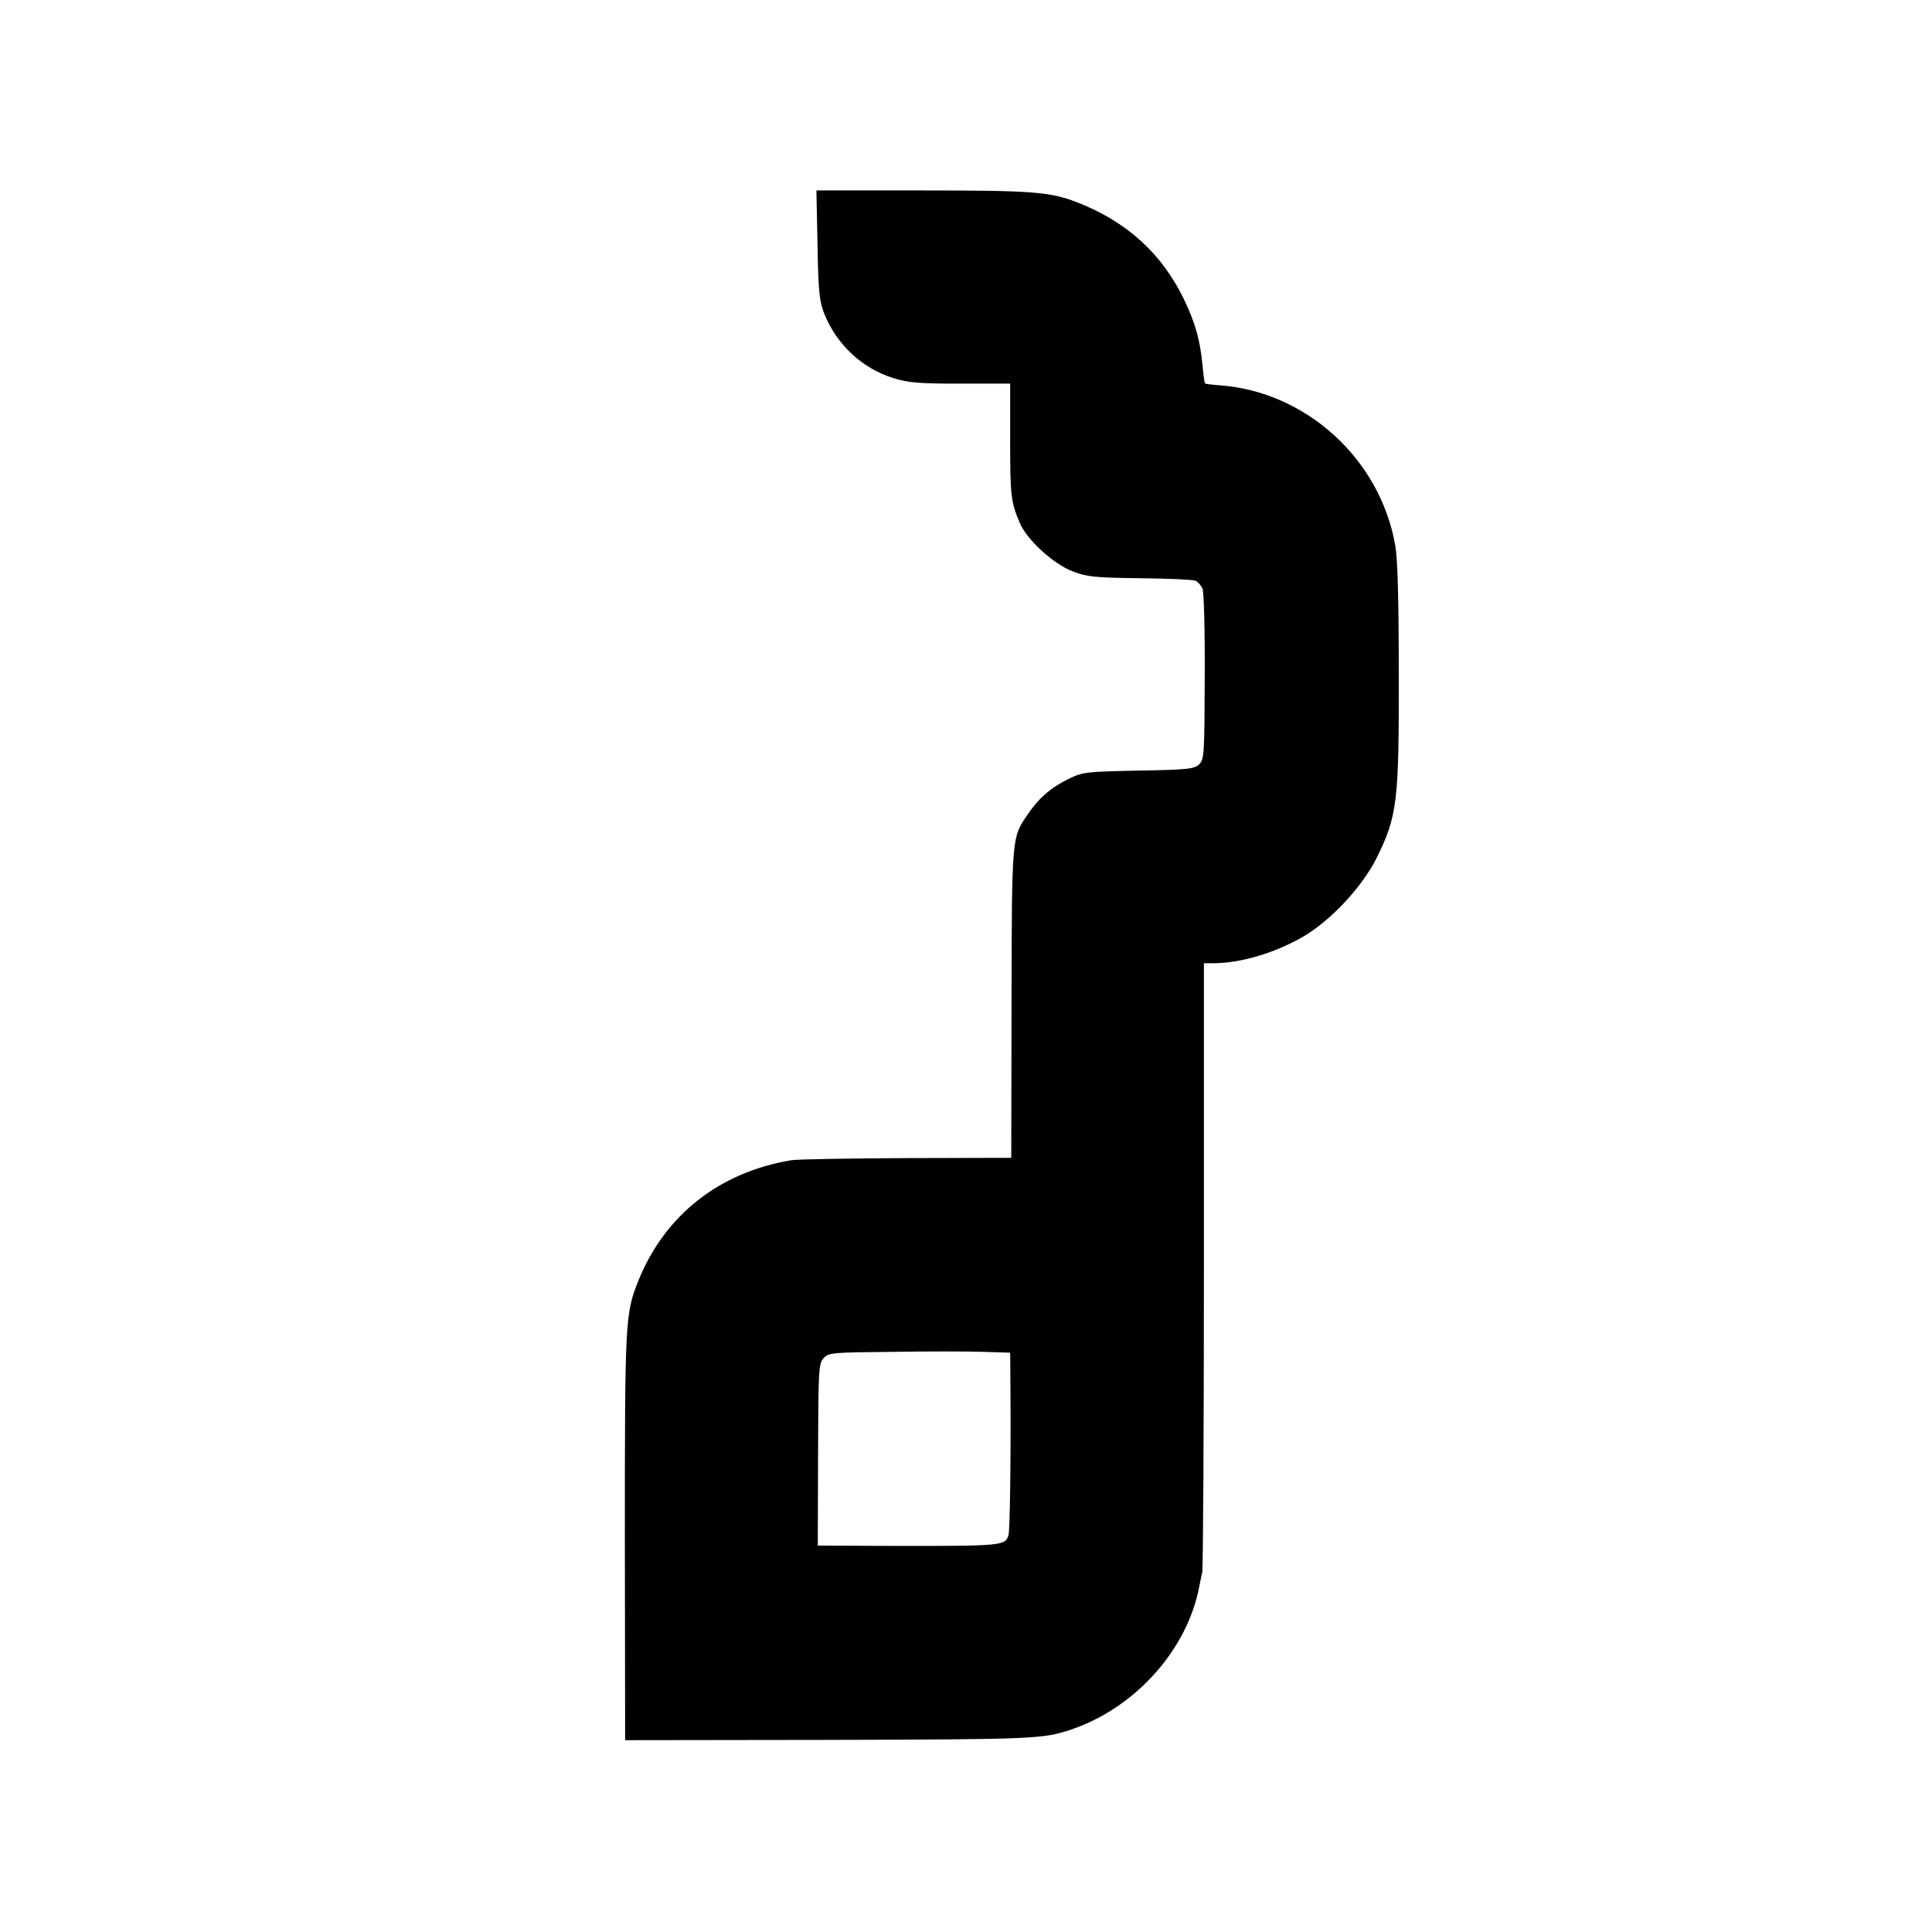
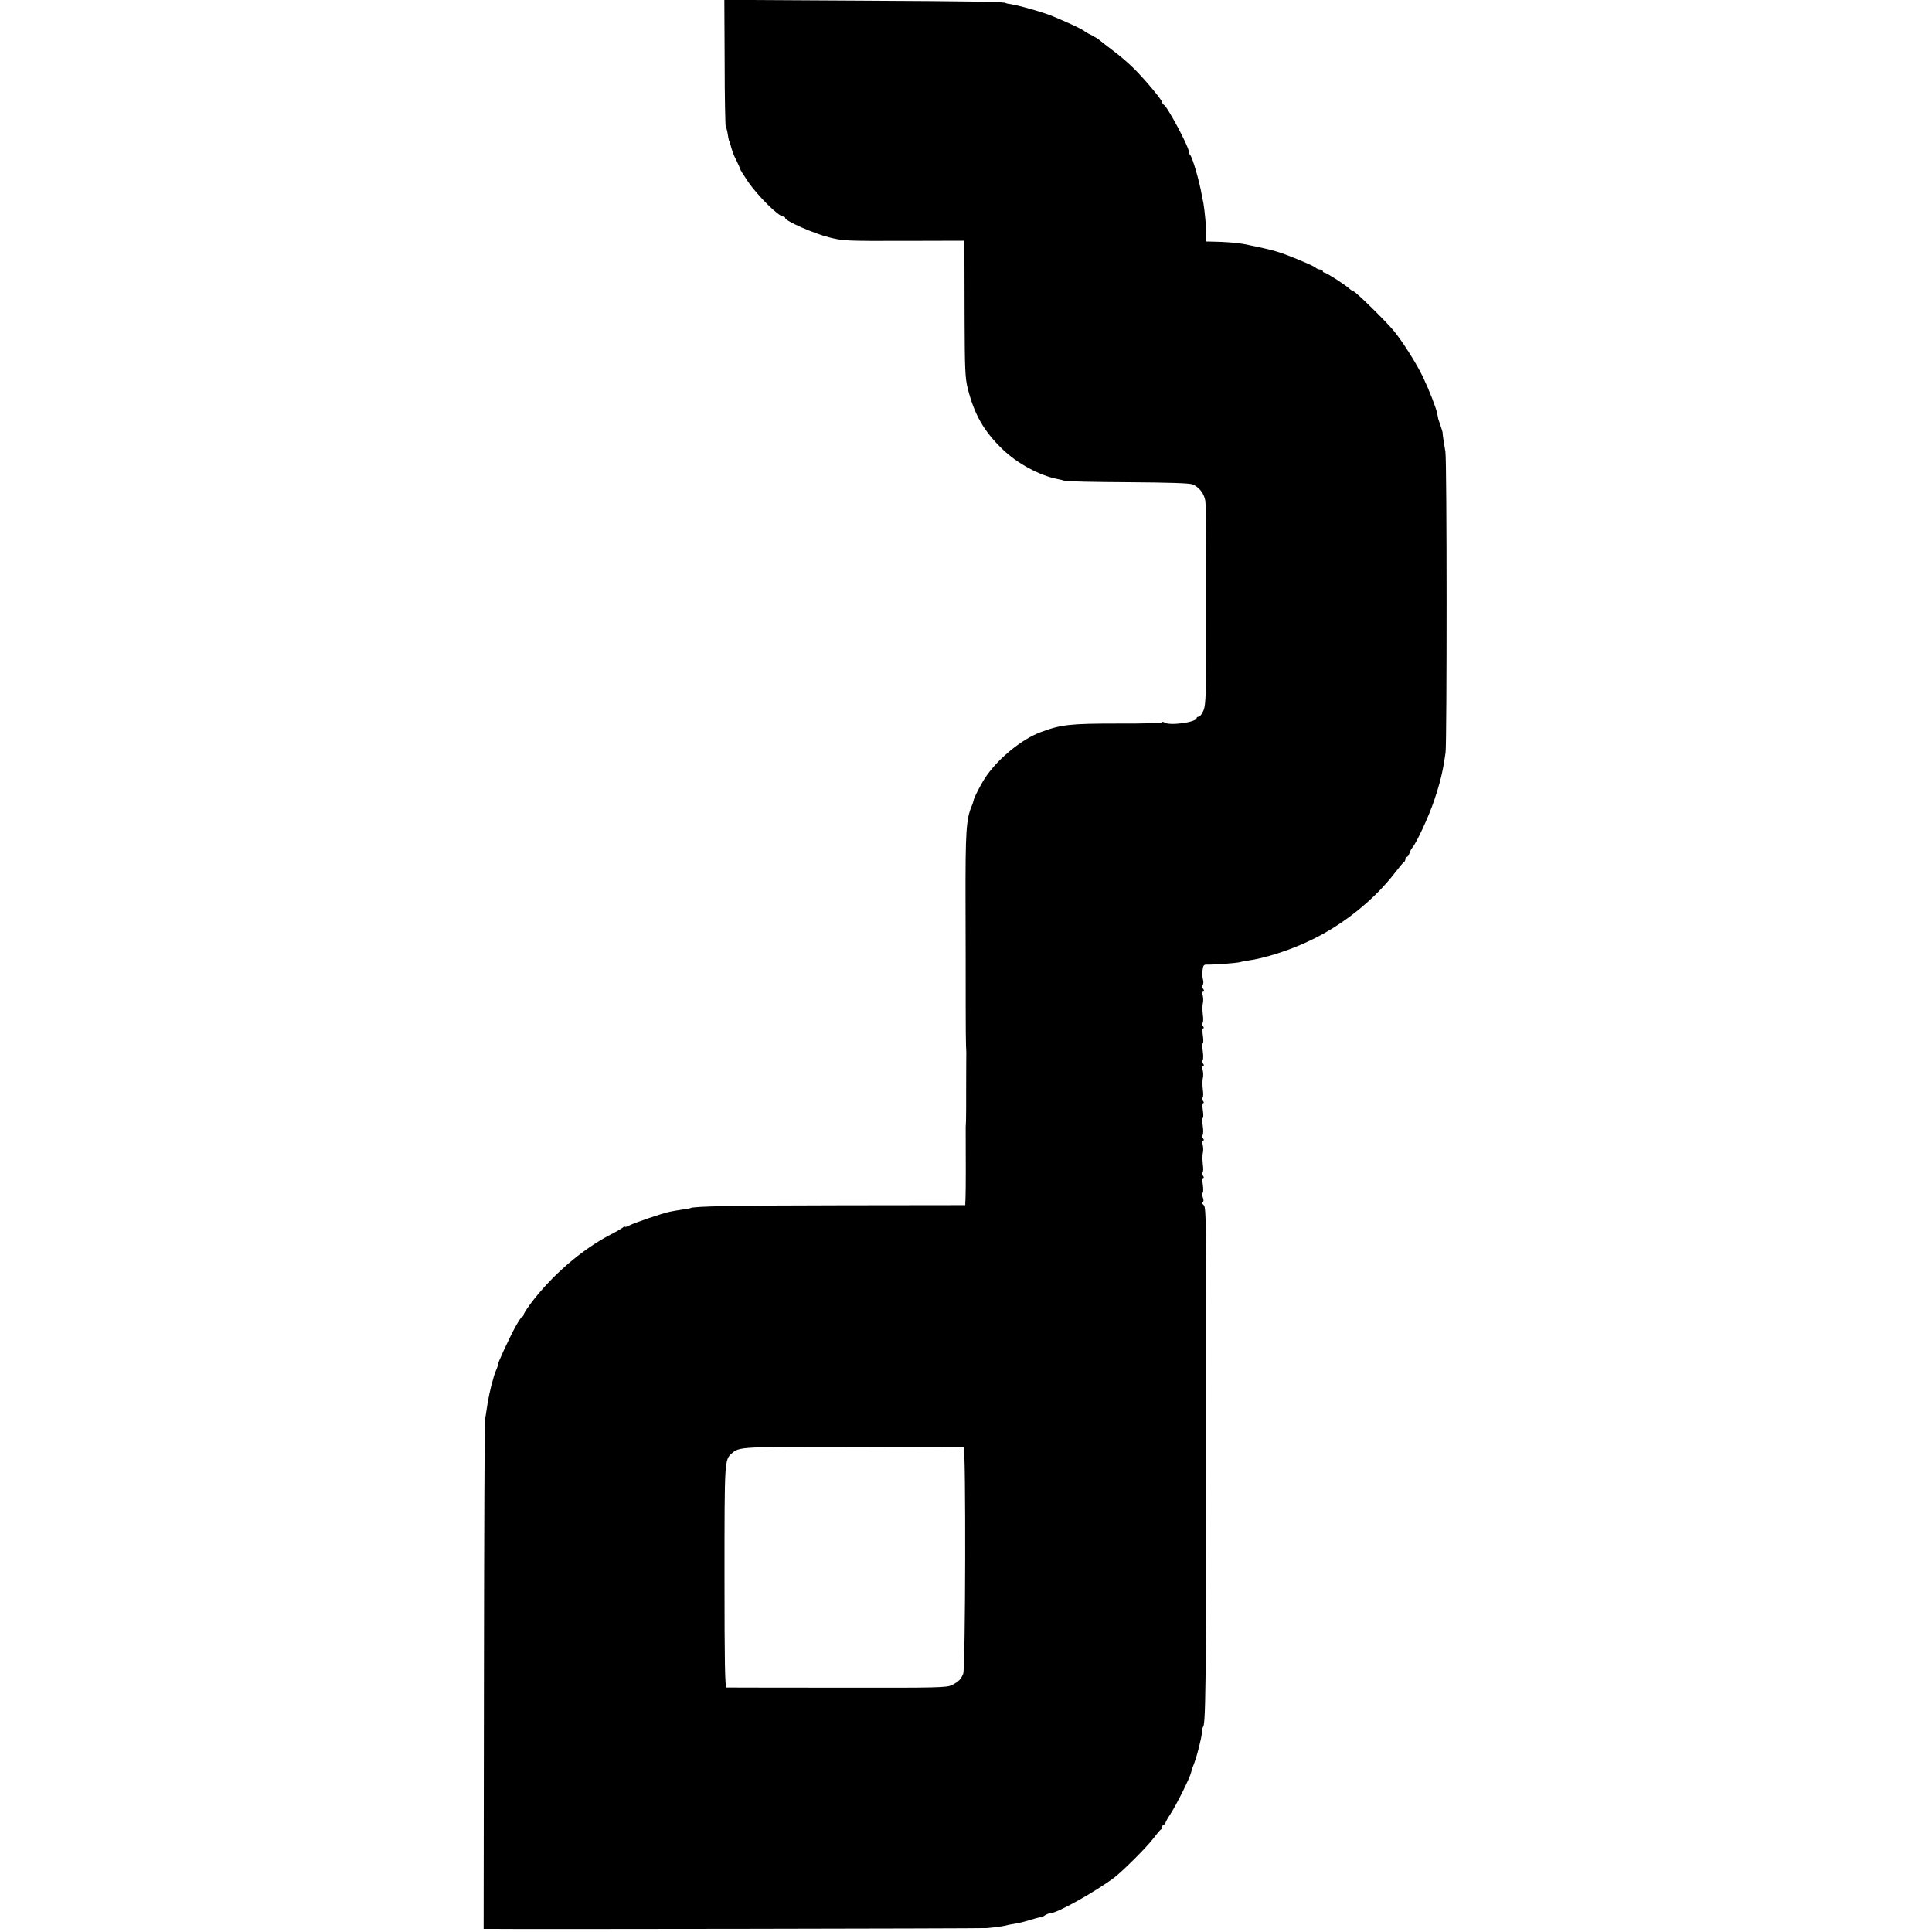
- <svg xmlns="http://www.w3.org/2000/svg" version="1.0" width="700pt" height="700pt" viewBox="0 0 700 700" preserveAspectRatio="xMidYMid meet">
-   <g transform="translate(0,700) scale(0.1,-0.1)" fill="#000000" stroke="none">
-     <path d="M2962 6113 c3 -173 7 -205 25 -251 45 -111 137 -197 250 -232 55 -17 93 -20 244 -20 l179 0 0 -202 c0 -201 2 -226 35 -303 26 -61 121 -148 191 -175 52 -20 79 -23 244 -25 102 -1 192 -5 201 -9 9 -4 21 -17 26 -29 5 -12 9 -154 8 -319 -1 -283 -2 -299 -20 -317 -18 -17 -39 -20 -220 -23 -193 -4 -202 -5 -255 -31 -63 -31 -107 -69 -148 -130 -56 -82 -56 -76 -57 -682 l-1 -560 -379 -1 c-209 -1 -398 -4 -420 -8 -260 -44 -456 -199 -552 -436 -48 -120 -49 -145 -49 -930 l1 -735 728 1 c761 2 787 3 892 39 230 79 417 289 460 516 3 13 7 37 11 52 3 16 6 518 6 1118 l0 1089 37 0 c99 1 222 38 322 96 100 58 215 181 267 286 75 151 81 206 80 667 0 268 -4 419 -13 466 -55 313 -324 557 -637 579 -27 2 -50 5 -52 7 -2 2 -6 31 -9 65 -9 92 -25 151 -67 239 -80 166 -208 283 -390 353 -97 37 -161 42 -558 42 l-384 0 4 -197z m699 -4136 c2 -272 -2 -523 -7 -539 -12 -39 -18 -40 -455 -39 l-236 1 1 329 c1 308 2 330 20 350 18 20 30 21 250 23 127 2 275 2 329 0 l97 -3 1 -122z" />
+ <svg xmlns="http://www.w3.org/2000/svg" version="1.0" width="1240pt" height="1240pt" viewBox="0 0 1240 1240" preserveAspectRatio="xMidYMid meet">
+   <g transform="translate(0,1240) scale(0.1,-0.1)" fill="#000000" stroke="none">
+     <path d="M4651 11998 c0 -222 4 -407 7 -413 4 -5 8 -19 10 -30 5 -33 10 -60 13 -62 1 -2 2 -6 4 -10 15 -56 22 -75 42 -114 13 -26 23 -50 23 -53 0 -4 22 -39 49 -79 63 -93 198 -227 229 -227 6 0 12 -4 12 -10 0 -18 184 -99 280 -123 91 -23 106 -24 482 -23 l388 1 0 -75 c0 -41 1 -237 1 -436 1 -313 4 -370 19 -433 43 -171 103 -277 225 -395 94 -91 237 -168 354 -191 13 -2 32 -7 44 -11 12 -4 195 -8 407 -9 270 -2 394 -6 414 -14 42 -17 74 -58 82 -105 4 -23 7 -325 6 -671 0 -568 -2 -635 -17 -673 -10 -23 -23 -42 -31 -42 -8 0 -14 -4 -14 -9 0 -27 -176 -51 -207 -28 -7 5 -13 6 -13 1 0 -5 -127 -9 -282 -8 -311 0 -368 -6 -501 -56 -116 -44 -260 -159 -343 -276 -31 -42 -86 -149 -86 -164 0 -3 -5 -18 -12 -35 -35 -83 -40 -165 -39 -610 1 -242 1 -541 1 -665 0 -124 1 -241 2 -260 1 -19 2 -39 2 -45 0 -5 -1 -100 -1 -210 0 -110 0 -213 -1 -230 -1 -16 -2 -34 -2 -40 1 -179 1 -412 -1 -450 l-2 -50 -792 -1 c-693 -1 -952 -6 -972 -18 -3 -2 -28 -7 -56 -10 -27 -4 -61 -10 -75 -13 -50 -10 -236 -74 -262 -89 -16 -8 -28 -12 -28 -7 0 4 -4 4 -8 -2 -4 -5 -42 -28 -85 -50 -184 -95 -381 -266 -515 -447 -23 -31 -42 -62 -42 -68 0 -5 -3 -10 -8 -10 -4 0 -23 -28 -42 -62 -38 -68 -121 -248 -115 -248 2 0 -3 -17 -12 -37 -8 -21 -15 -40 -15 -43 -1 -3 -2 -9 -4 -15 -12 -36 -34 -138 -39 -180 -4 -27 -9 -61 -12 -75 -3 -14 -6 -755 -7 -1647 l-2 -1623 25 0 c161 -3 3169 2 3206 5 56 5 112 13 135 20 8 2 31 6 50 9 19 3 63 14 98 25 34 11 62 17 62 15 0 -3 10 2 22 10 12 9 30 16 38 16 44 0 294 140 415 232 56 44 206 193 247 248 23 30 45 57 50 58 4 2 8 10 8 18 0 8 5 14 10 14 6 0 10 4 10 9 0 6 13 29 29 53 41 63 128 236 136 273 1 5 5 19 9 30 17 43 26 72 37 115 17 67 20 82 24 115 2 17 4 30 5 30 18 0 21 252 22 1764 1 1479 0 1575 -16 1586 -10 8 -13 16 -7 19 7 4 7 15 1 31 -5 13 -6 27 -1 29 4 3 5 26 1 51 -4 27 -3 45 3 45 5 0 4 6 -2 14 -7 8 -8 17 -3 20 5 3 6 27 2 53 -3 27 -3 60 0 73 4 14 3 37 -1 53 -5 17 -4 27 3 27 7 0 6 5 -1 14 -7 8 -8 17 -3 20 5 3 6 28 2 56 -4 28 -4 53 0 55 4 2 4 25 0 50 -4 27 -3 45 3 45 5 0 4 6 -2 14 -7 8 -8 17 -3 20 5 3 6 27 2 53 -3 27 -3 60 0 73 4 14 3 37 -1 53 -5 17 -4 27 3 27 7 0 6 5 -1 14 -7 8 -8 17 -3 20 5 3 6 28 2 56 -4 28 -4 53 0 55 4 2 4 25 0 50 -4 27 -3 45 3 45 5 0 4 6 -2 14 -7 8 -8 17 -3 20 5 3 6 27 2 53 -3 27 -3 60 0 73 4 14 3 37 -1 53 -5 17 -4 27 3 27 7 0 7 4 0 13 -6 7 -7 18 -2 26 4 8 5 23 1 33 -3 10 -5 36 -3 58 3 33 8 39 26 39 34 -2 199 10 216 16 8 3 29 7 45 9 108 14 275 67 405 130 209 99 411 261 546 438 27 35 52 65 56 66 4 2 8 10 8 18 0 8 4 14 9 14 5 0 13 10 17 23 3 12 12 29 19 37 27 31 105 199 139 300 42 125 57 190 74 310 9 73 9 1872 -1 1930 -11 63 -19 119 -18 125 0 2 -6 23 -14 45 -8 22 -14 42 -15 45 0 3 0 6 -1 8 0 1 -2 12 -5 24 -6 34 -51 149 -91 233 -41 85 -126 221 -186 295 -48 59 -247 255 -260 255 -4 0 -15 7 -24 15 -22 23 -150 105 -162 105 -6 0 -11 5 -11 10 0 6 -8 10 -17 10 -9 0 -24 6 -32 14 -17 14 -196 88 -246 101 -16 5 -34 10 -40 11 -19 6 -140 32 -180 39 -47 8 -122 13 -186 14 l-47 1 0 43 c1 42 -11 163 -18 202 -2 11 -7 34 -10 50 -17 98 -60 242 -75 260 -5 5 -9 15 -9 23 0 31 -140 293 -161 300 -5 2 -9 8 -9 14 0 14 -108 144 -181 217 -35 35 -98 89 -139 119 -41 31 -77 59 -80 62 -8 8 -42 29 -70 42 -14 7 -27 15 -30 18 -13 14 -184 91 -250 113 -81 27 -177 53 -225 61 -16 2 -30 5 -30 6 0 9 -184 12 -933 16 l-873 5 2 -403z m1534 -8887 c15 -2 12 -1417 -3 -1454 -15 -36 -29 -50 -72 -72 -33 -17 -81 -18 -735 -17 -385 0 -706 1 -712 1 -10 1 -13 150 -13 711 0 757 0 750 48 793 46 41 62 42 782 41 382 -1 700 -2 705 -3z" />
  </g>
</svg>
